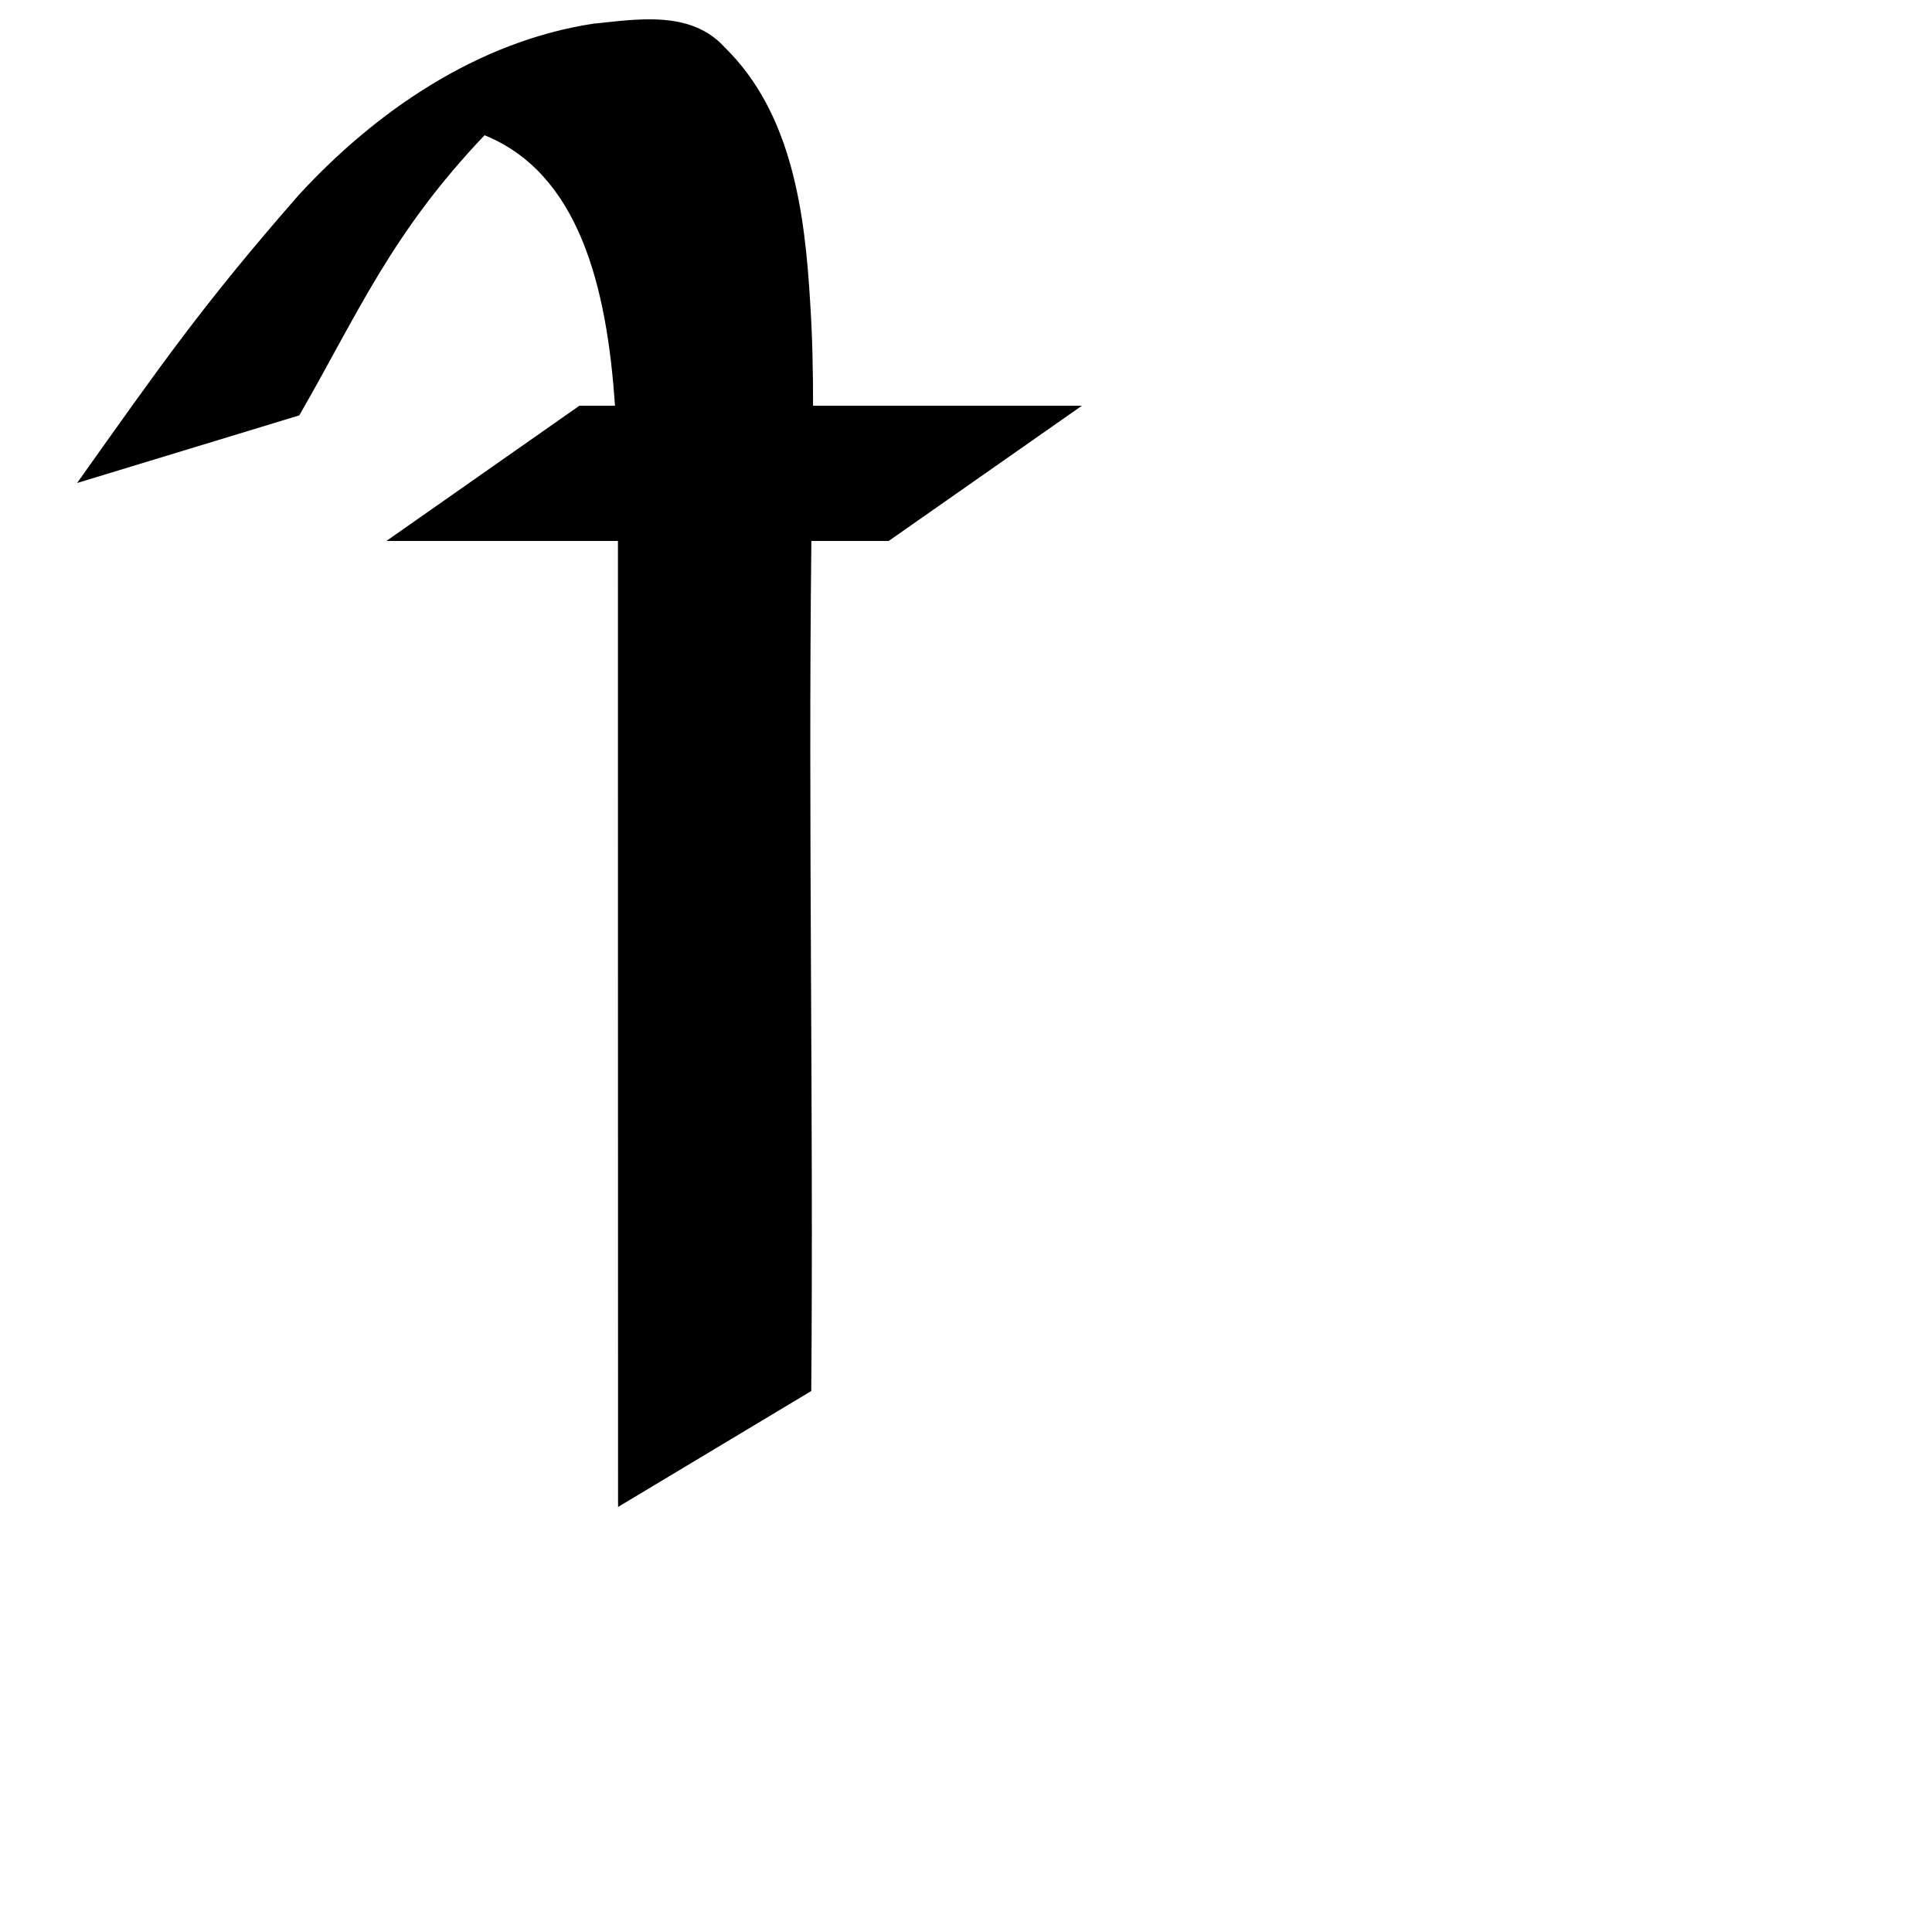
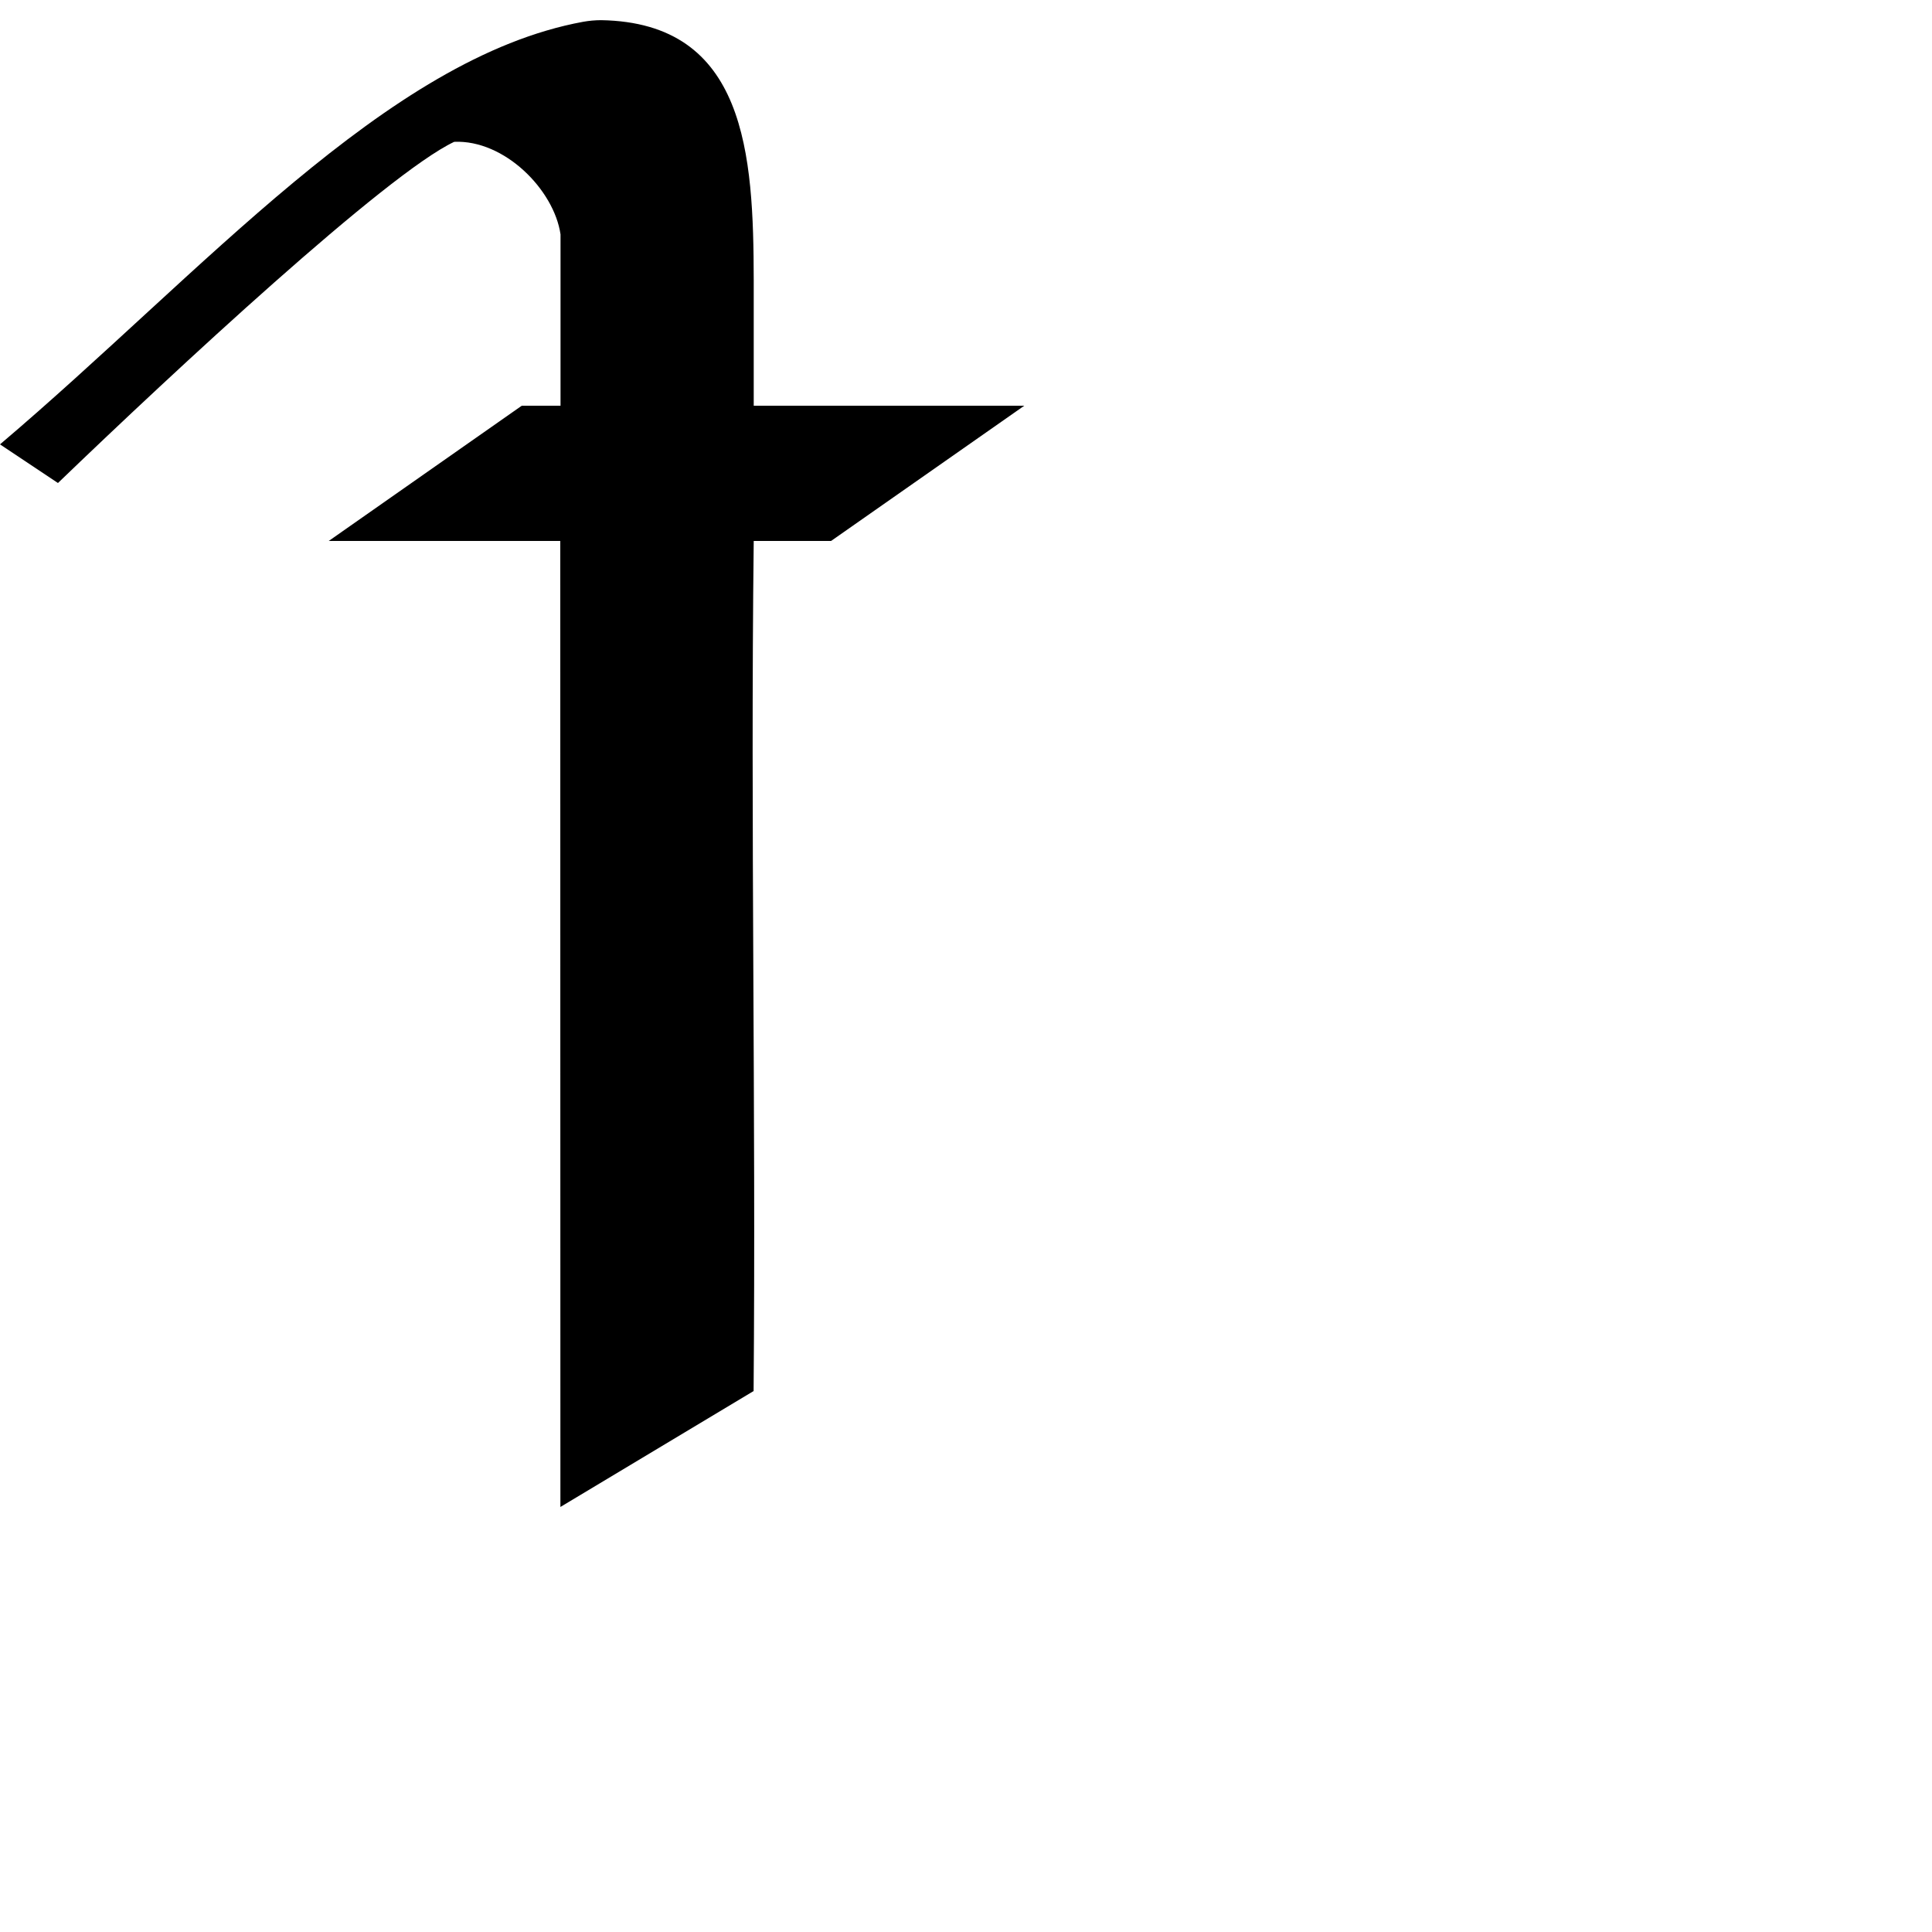
<svg xmlns="http://www.w3.org/2000/svg" viewBox="0 0 1000 1000">
-   <path transform="translate(-2000,-52.3622)" style="fill:#000000;fill-opacity:1;stroke:none" d="m 2336.281,62.362 c -9.899,-0.028 -20.027,1.338 -29.344,2.281 -59.575,9.153 -112.159,44.99 -152.344,88.687 -49.943,57.129 -70.991,87.58 -114.688,149.031 l 115,-35 c 30.344,-52.601 47.469,-94.106 95.906,-145 48.84,19.787 63.365,78.355 67.5,140 l -18.406,0 c -33.303,23.332 -66.603,46.667 -99.906,70 l 119.844,0 c -0.034,164.361 0.063,333.37 0.063,500 l 100,-60 c 1.216,-146.277 -1.649,-294.236 0.063,-440 l 40.03,0 100,-70 -139.155,0 c 0,-17.657 -0.337,-35.319 -1.469,-52.969 -2.731,-46.545 -9.239,-98.332 -44.313,-132.562 -10.326,-11.436 -24.315,-14.427 -38.782,-14.469 z" />
+   <path transform="translate(-4000,947.6378)" style="fill:#000000;fill-opacity:1;stroke:none" d="m 4311.094,-937.2 c -3.084,0.017 -6.187,0.287 -9.281,0.844 -101.807,18.719 -197.043,129.873 -301.812,218.719 l 30,20 c 60.068,-57.812 170.005,-160 205.094,-176.594 26.028,-1.147 51.675,24.842 55.031,47.906 l 0,88.688 -20.063,0 c -33.303,23.332 -66.603,46.667 -99.906,70 l 119.844,0 c -0.03,164.361 0.062,333.37 0.062,500 l 100,-60 c 1.216,-146.277 -1.647,-294.236 0.063,-440 l 40.031,0 100,-70 -140.031,0 0,-65.094 c -0.12,-64.906 -3.824,-133.223 -79.031,-134.469 z" />
</svg>
